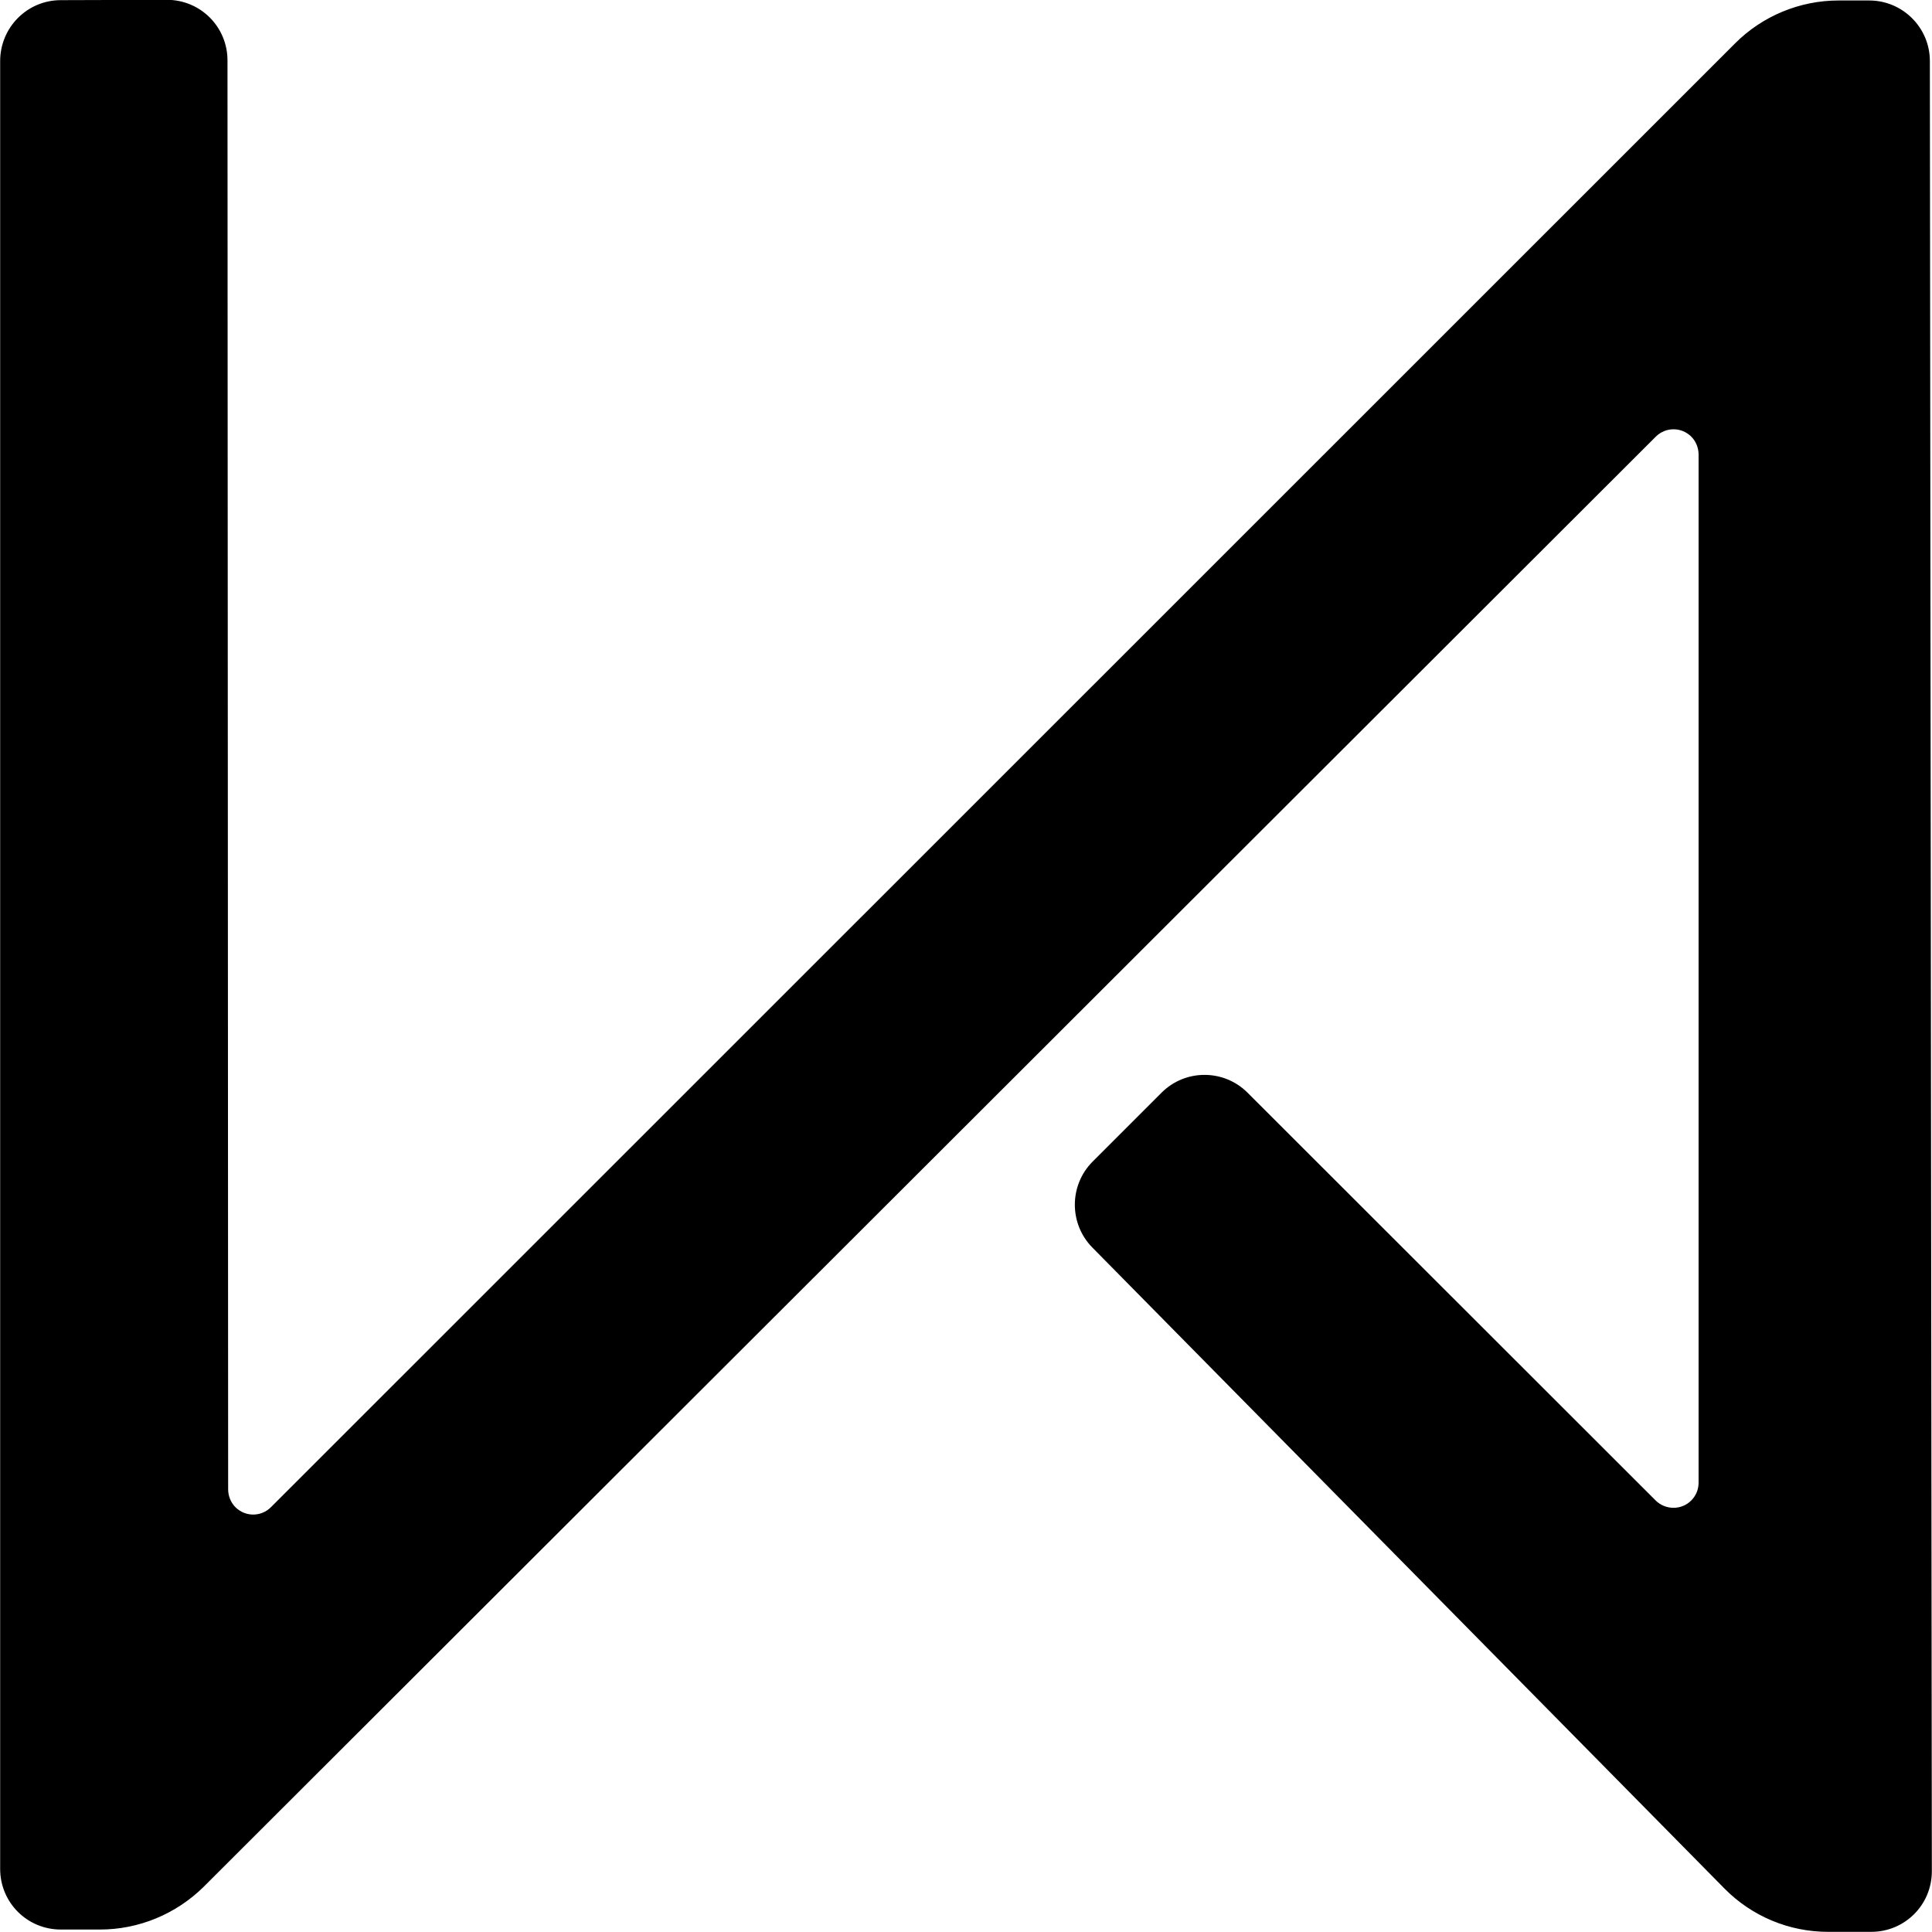
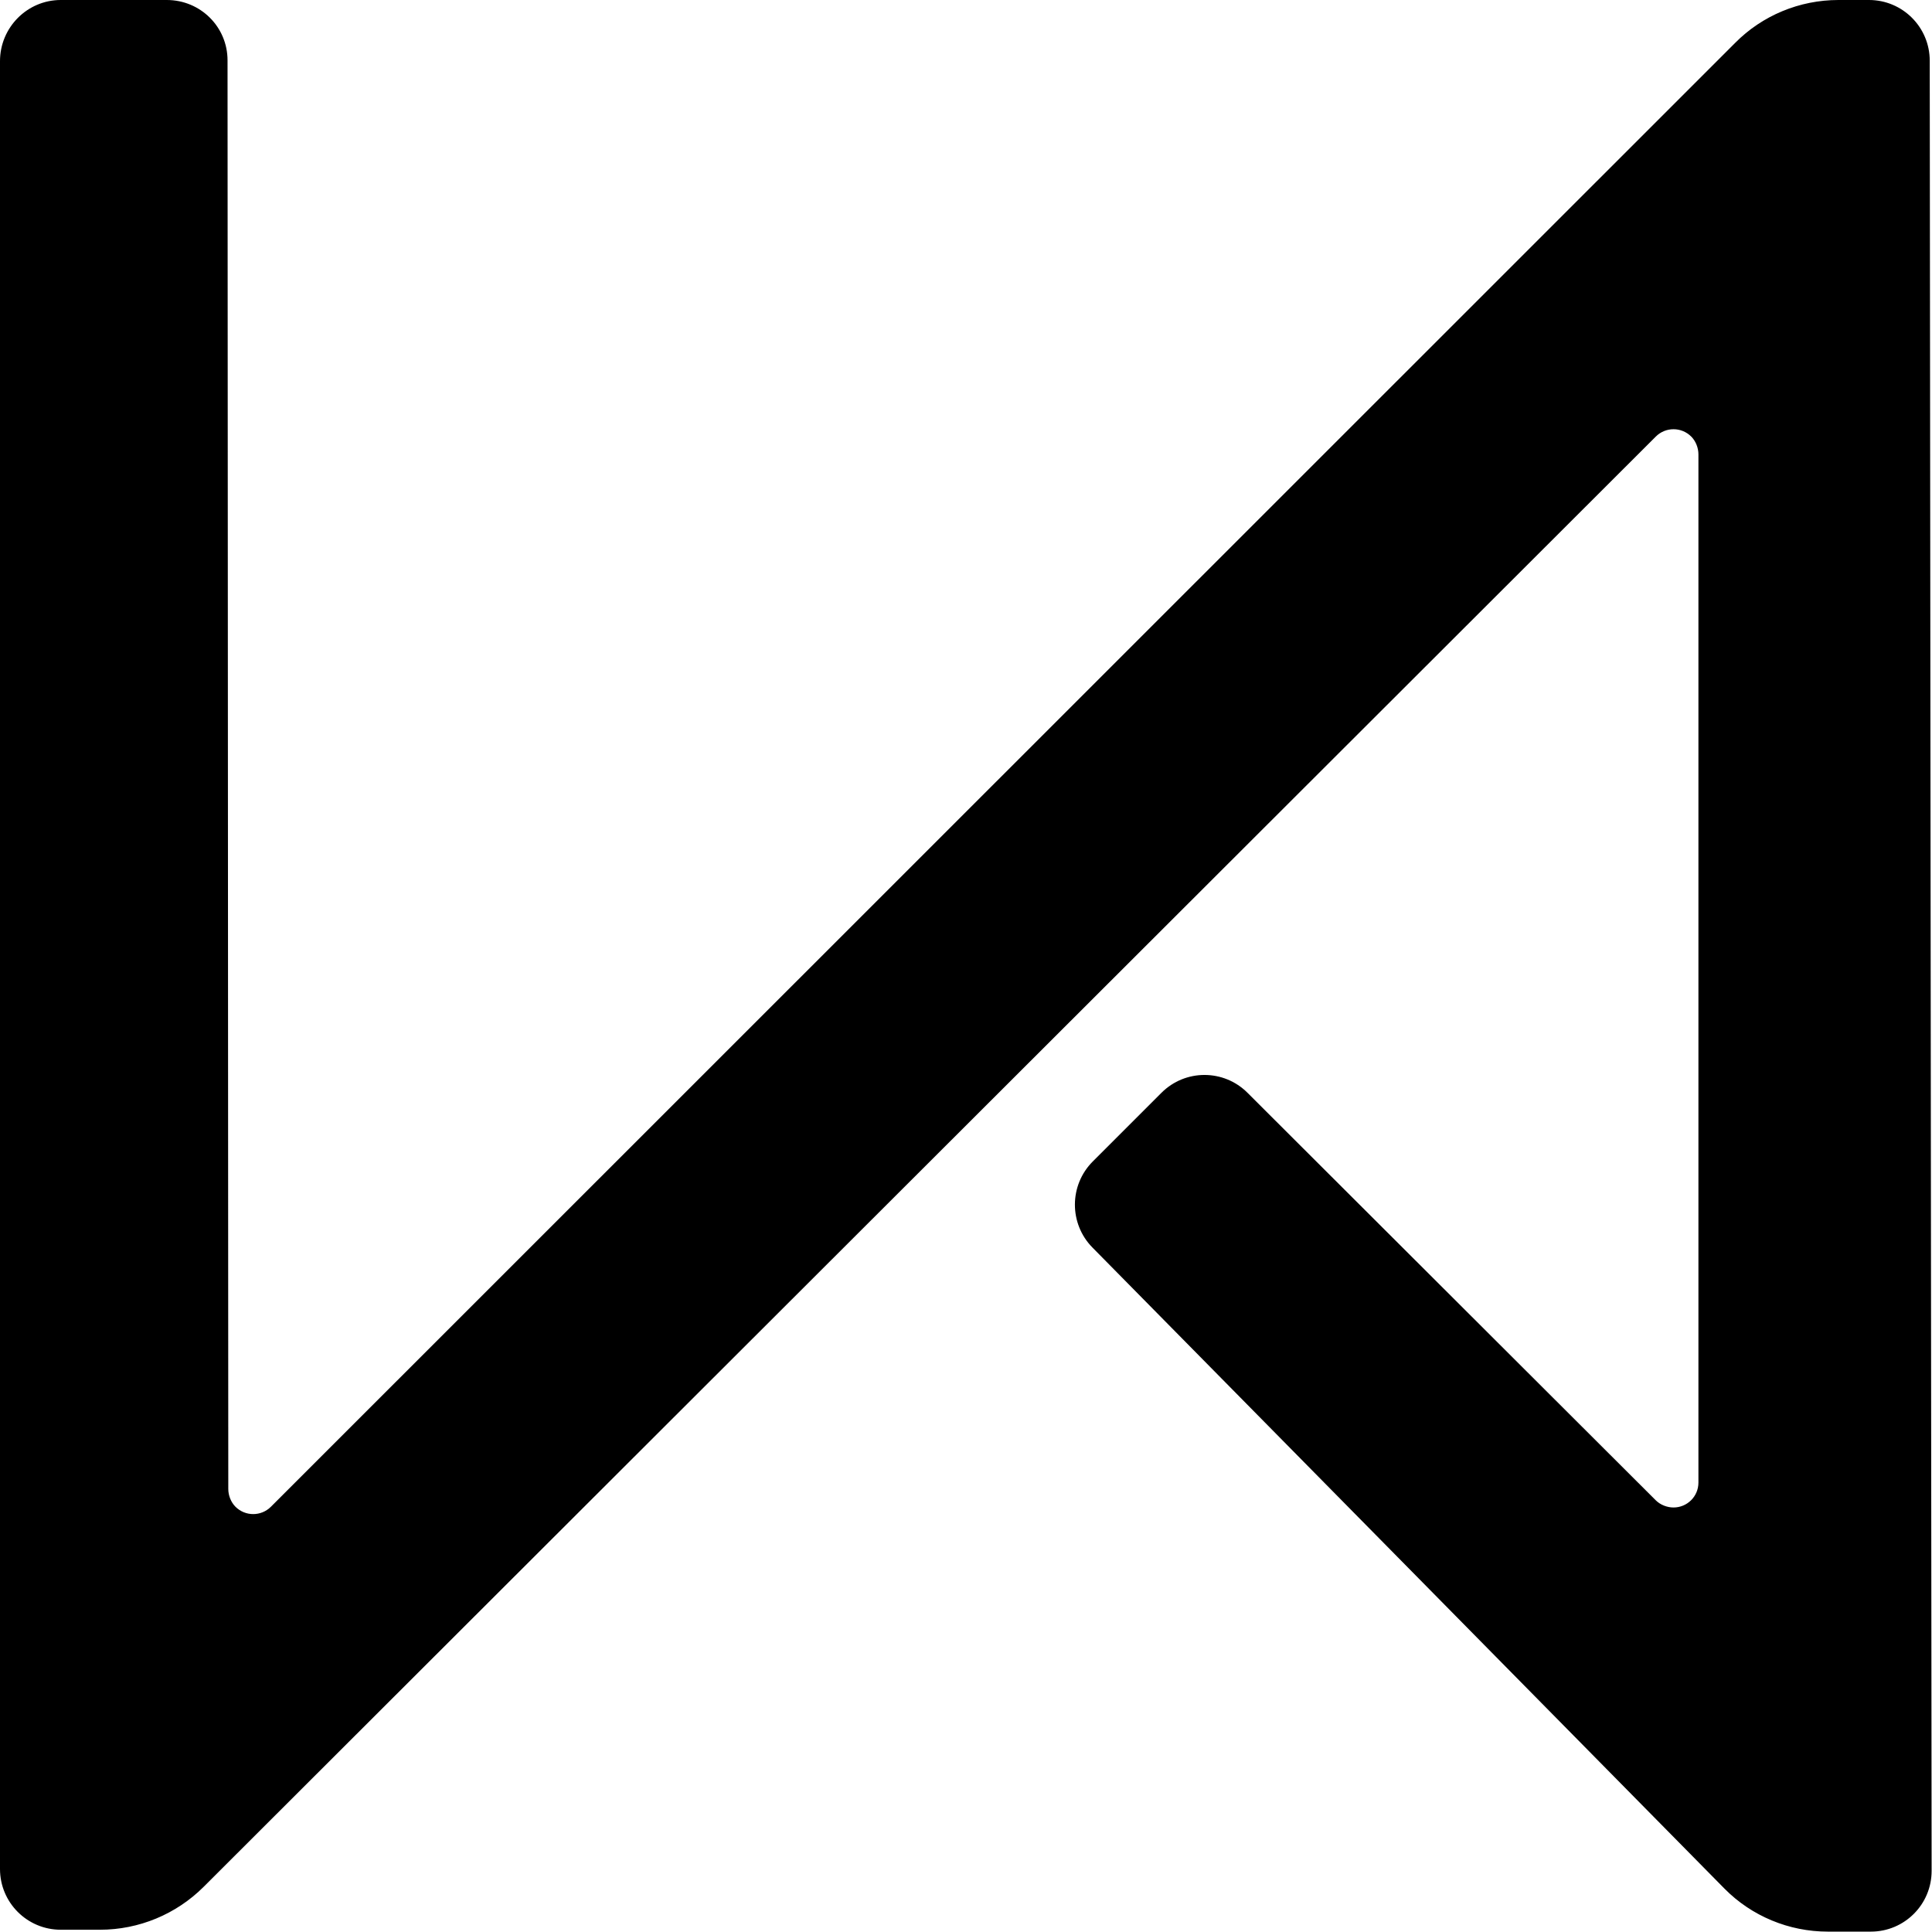
<svg xmlns="http://www.w3.org/2000/svg" version="1.1" id="svg1" x="0px" y="0px" viewBox="0 0 512 512" style="enable-background:new 0 0 512 512;" xml:space="preserve">
-   <g id="layer2" transform="matrix(0.8731327,0,0,0.8731327,-7.467612,-44.66449)">
-     <path id="path12-2-4" d="M8.6,69.7l0,548.7c0,10.2,8.2,18.4,18.4,18.4l11.9,0c11.8,0,23.1-4.7,31.5-13l440.7-440.1   c3-3,7.8-3,10.8,0c1.4,1.4,2.2,3.4,2.2,5.4v312.1c0,4.2-3.4,7.6-7.6,7.6c-2,0-4-0.8-5.4-2.2L387.2,382.8c-7.2-7.2-18.9-7.2-26.1,0   l-20.9,20.9c-7.2,7.2-7.2,18.9-0.1,26.1L532,624.4c8.3,8.4,19.6,13.1,31.4,13.1h13.1c10.2,0,18.4-8.2,18.4-18.4c0,0,0,0,0,0   l-0.6-549.4c0-10.2-8.3-18.4-18.4-18.4h-9.3c-11.8,0-23.1,4.7-31.4,13L90.8,508.6c-3,3-7.8,3-10.8,0c-1.4-1.4-2.2-3.4-2.2-5.4   L77.6,69.5c0-10.2-8.2-18.4-18.4-18.4c0,0,0,0,0,0L27,51.2C16.8,51.2,8.6,59.5,8.6,69.7L8.6,69.7z" />
-   </g>
+   <path id="path12-2-4" d="M0,16.2v479.1c0,8.9,7.2,16.1,16.1,16.1h10.4c10.3,0,20.2-4.1,27.5-11.4l384.8-384.3c2.6-2.6,6.8-2.6,9.4,0  c1.2,1.2,1.9,3,1.9,4.7v272.5c0,3.7-3,6.6-6.6,6.6c-1.7,0-3.5-0.7-4.7-1.9L330.6,289.6c-6.3-6.3-16.5-6.3-22.8,0l-18.2,18.2  c-6.3,6.3-6.3,16.5-0.1,22.8L457,500.5c7.2,7.3,17.1,11.4,27.4,11.4h11.4c8.9,0,16.1-7.2,16.1-16.1l0,0l-0.5-479.7  c0-8.9-7.2-16.1-16.1-16.1h-8.1c-10.3,0-20.2,4.1-27.4,11.4l-388,387.9c-2.6,2.6-6.8,2.6-9.4,0c-1.2-1.2-1.9-3-1.9-4.7L60.3,16  C60.3,7.1,53.1,0,44.2,0l0,0L16.1,0C7.2,0,0,7.3,0,16.2L0,16.2z" />
</svg>
